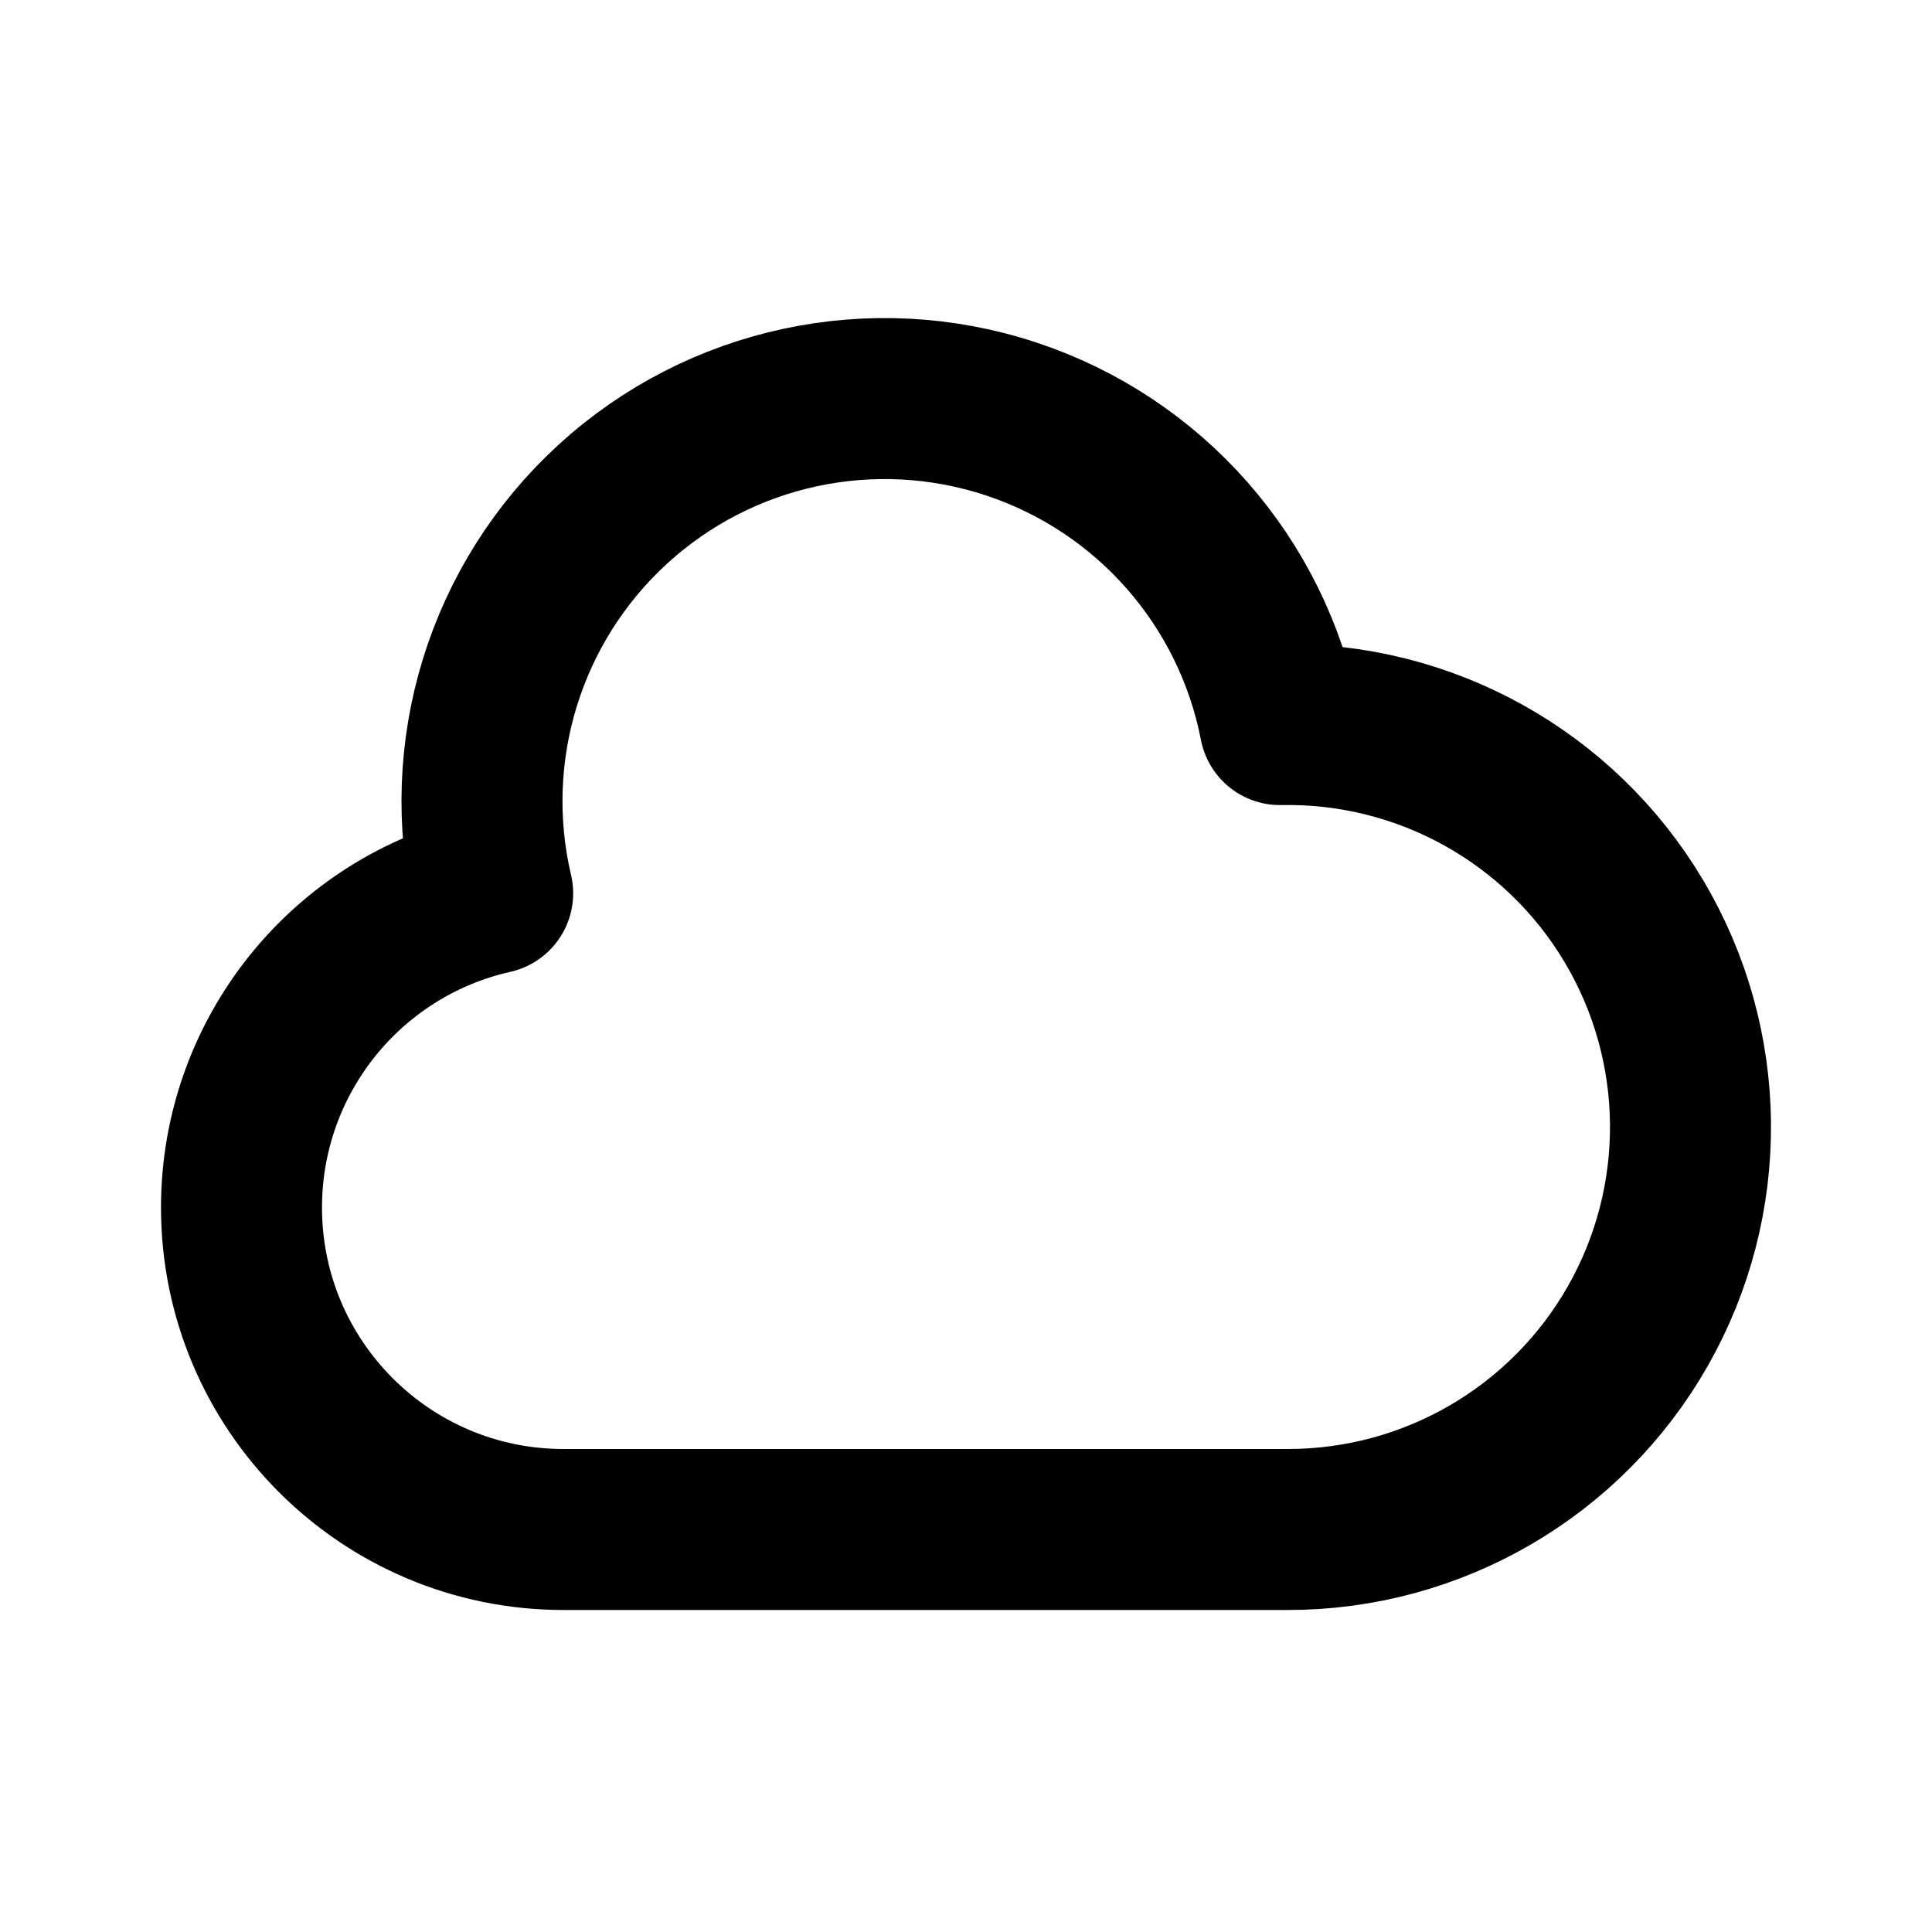
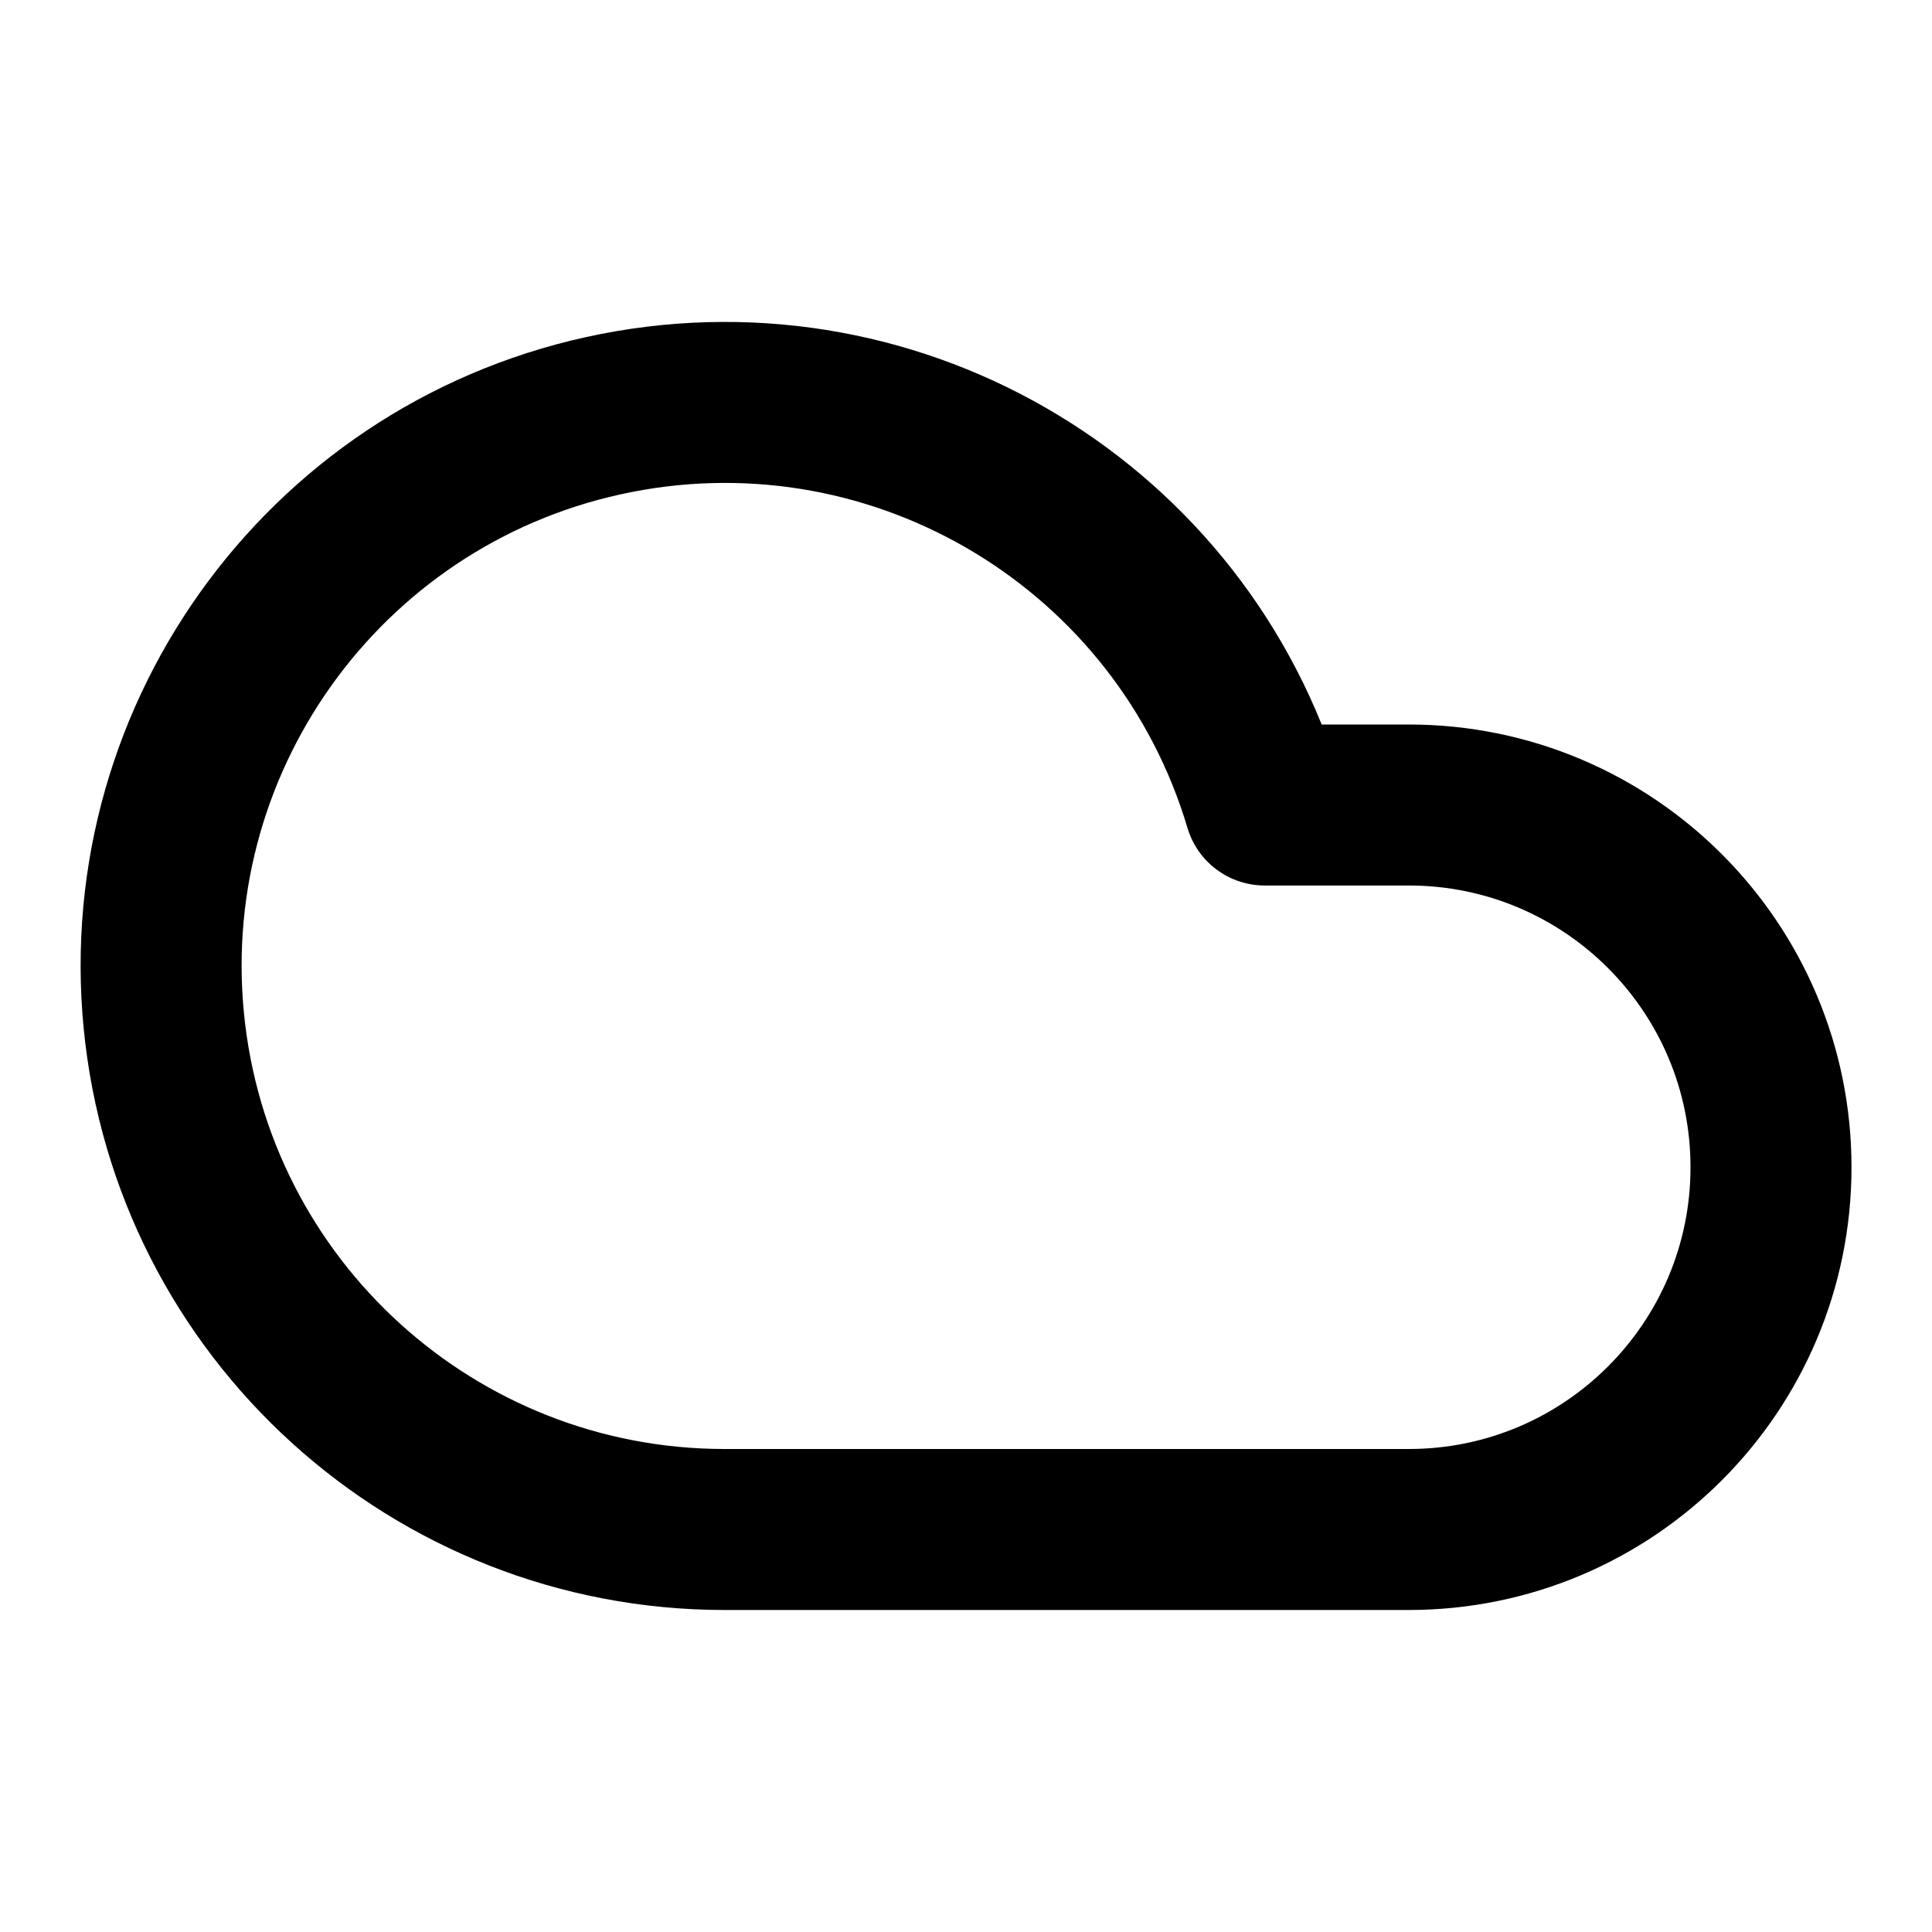
- <svg xmlns="http://www.w3.org/2000/svg" width="24" height="24" fill="none" viewBox="0 0 24 24">
-   <path stroke="currentColor" stroke-linecap="round" stroke-linejoin="round" stroke-width="2" d="M3 15a4 4 0 0 0 4 4h9a5 5 0 1 0-.1-9.999 5.002 5.002 0 1 0-9.78 2.096A4.001 4.001 0 0 0 3 15Z" />
+ <svg xmlns="http://www.w3.org/2000/svg" width="24" height="24" viewBox="0 0 24 24" fill="none" stroke="currentColor" stroke-width="2" stroke-linecap="round" stroke-linejoin="round">
+   <path d="M17.5 19H9a7 7 0 1 1 6.71-9h1.79a4.5 4.5 0 1 1 0 9Z" />
</svg>
